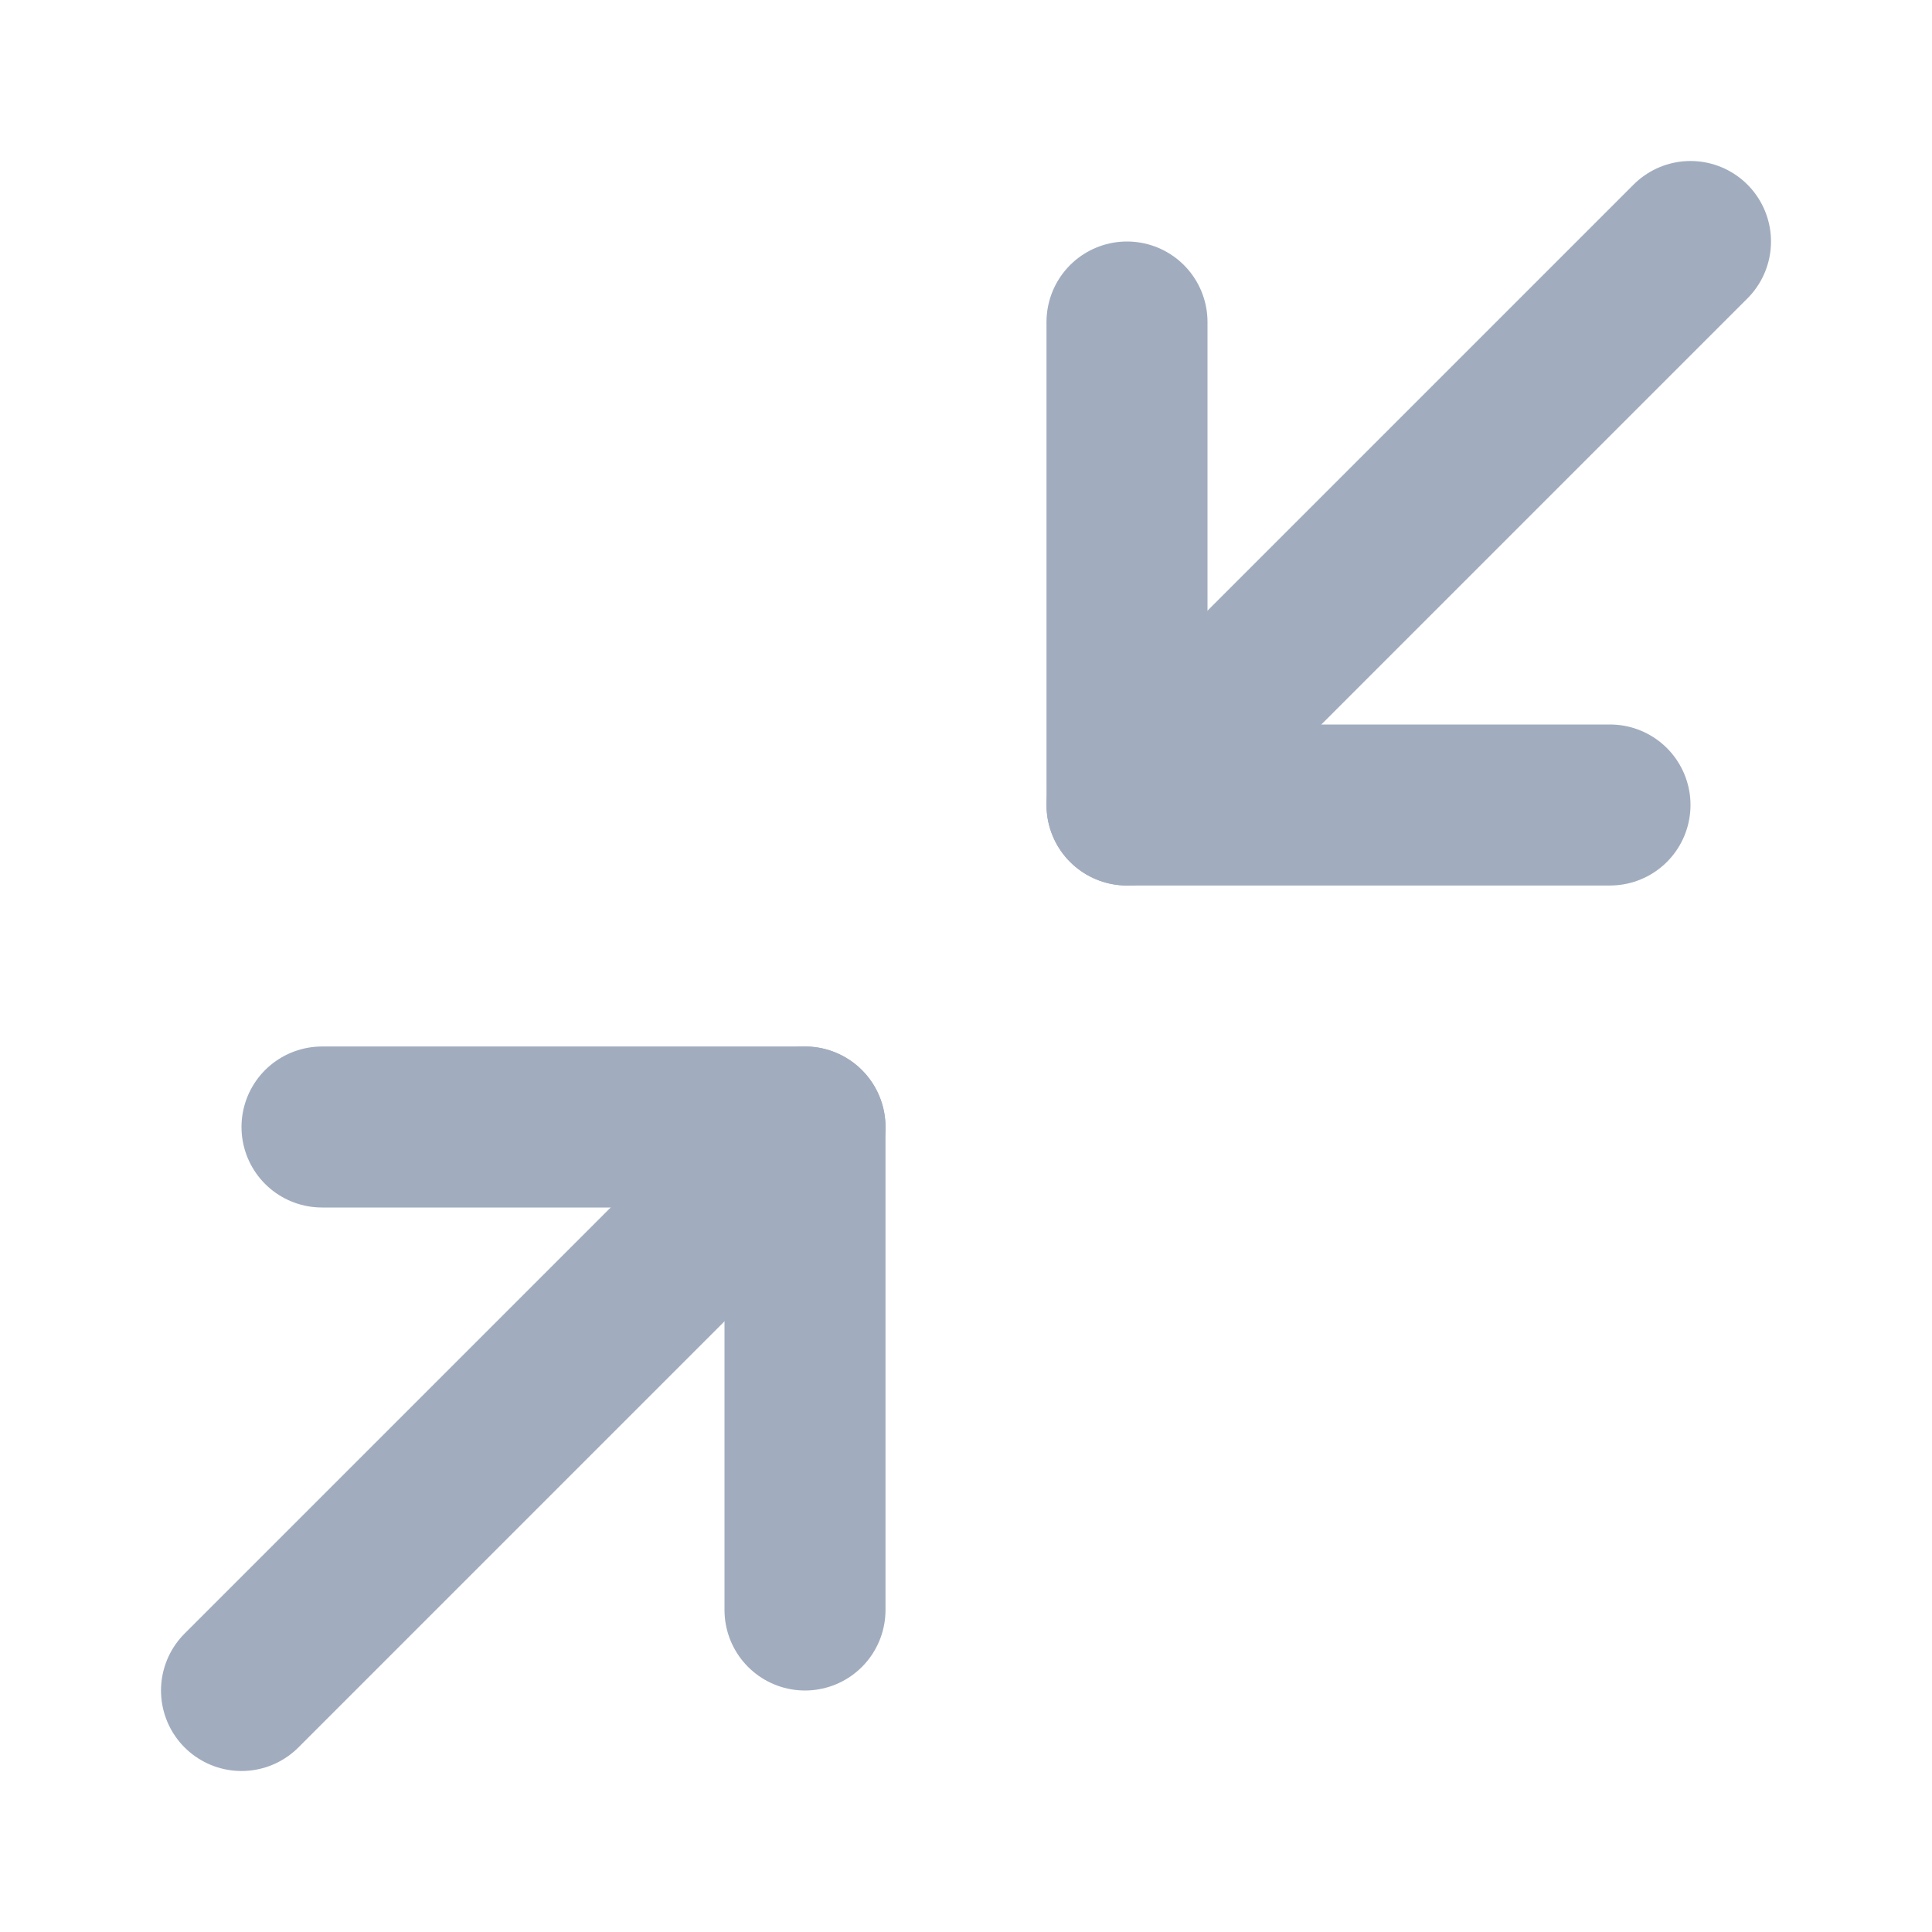
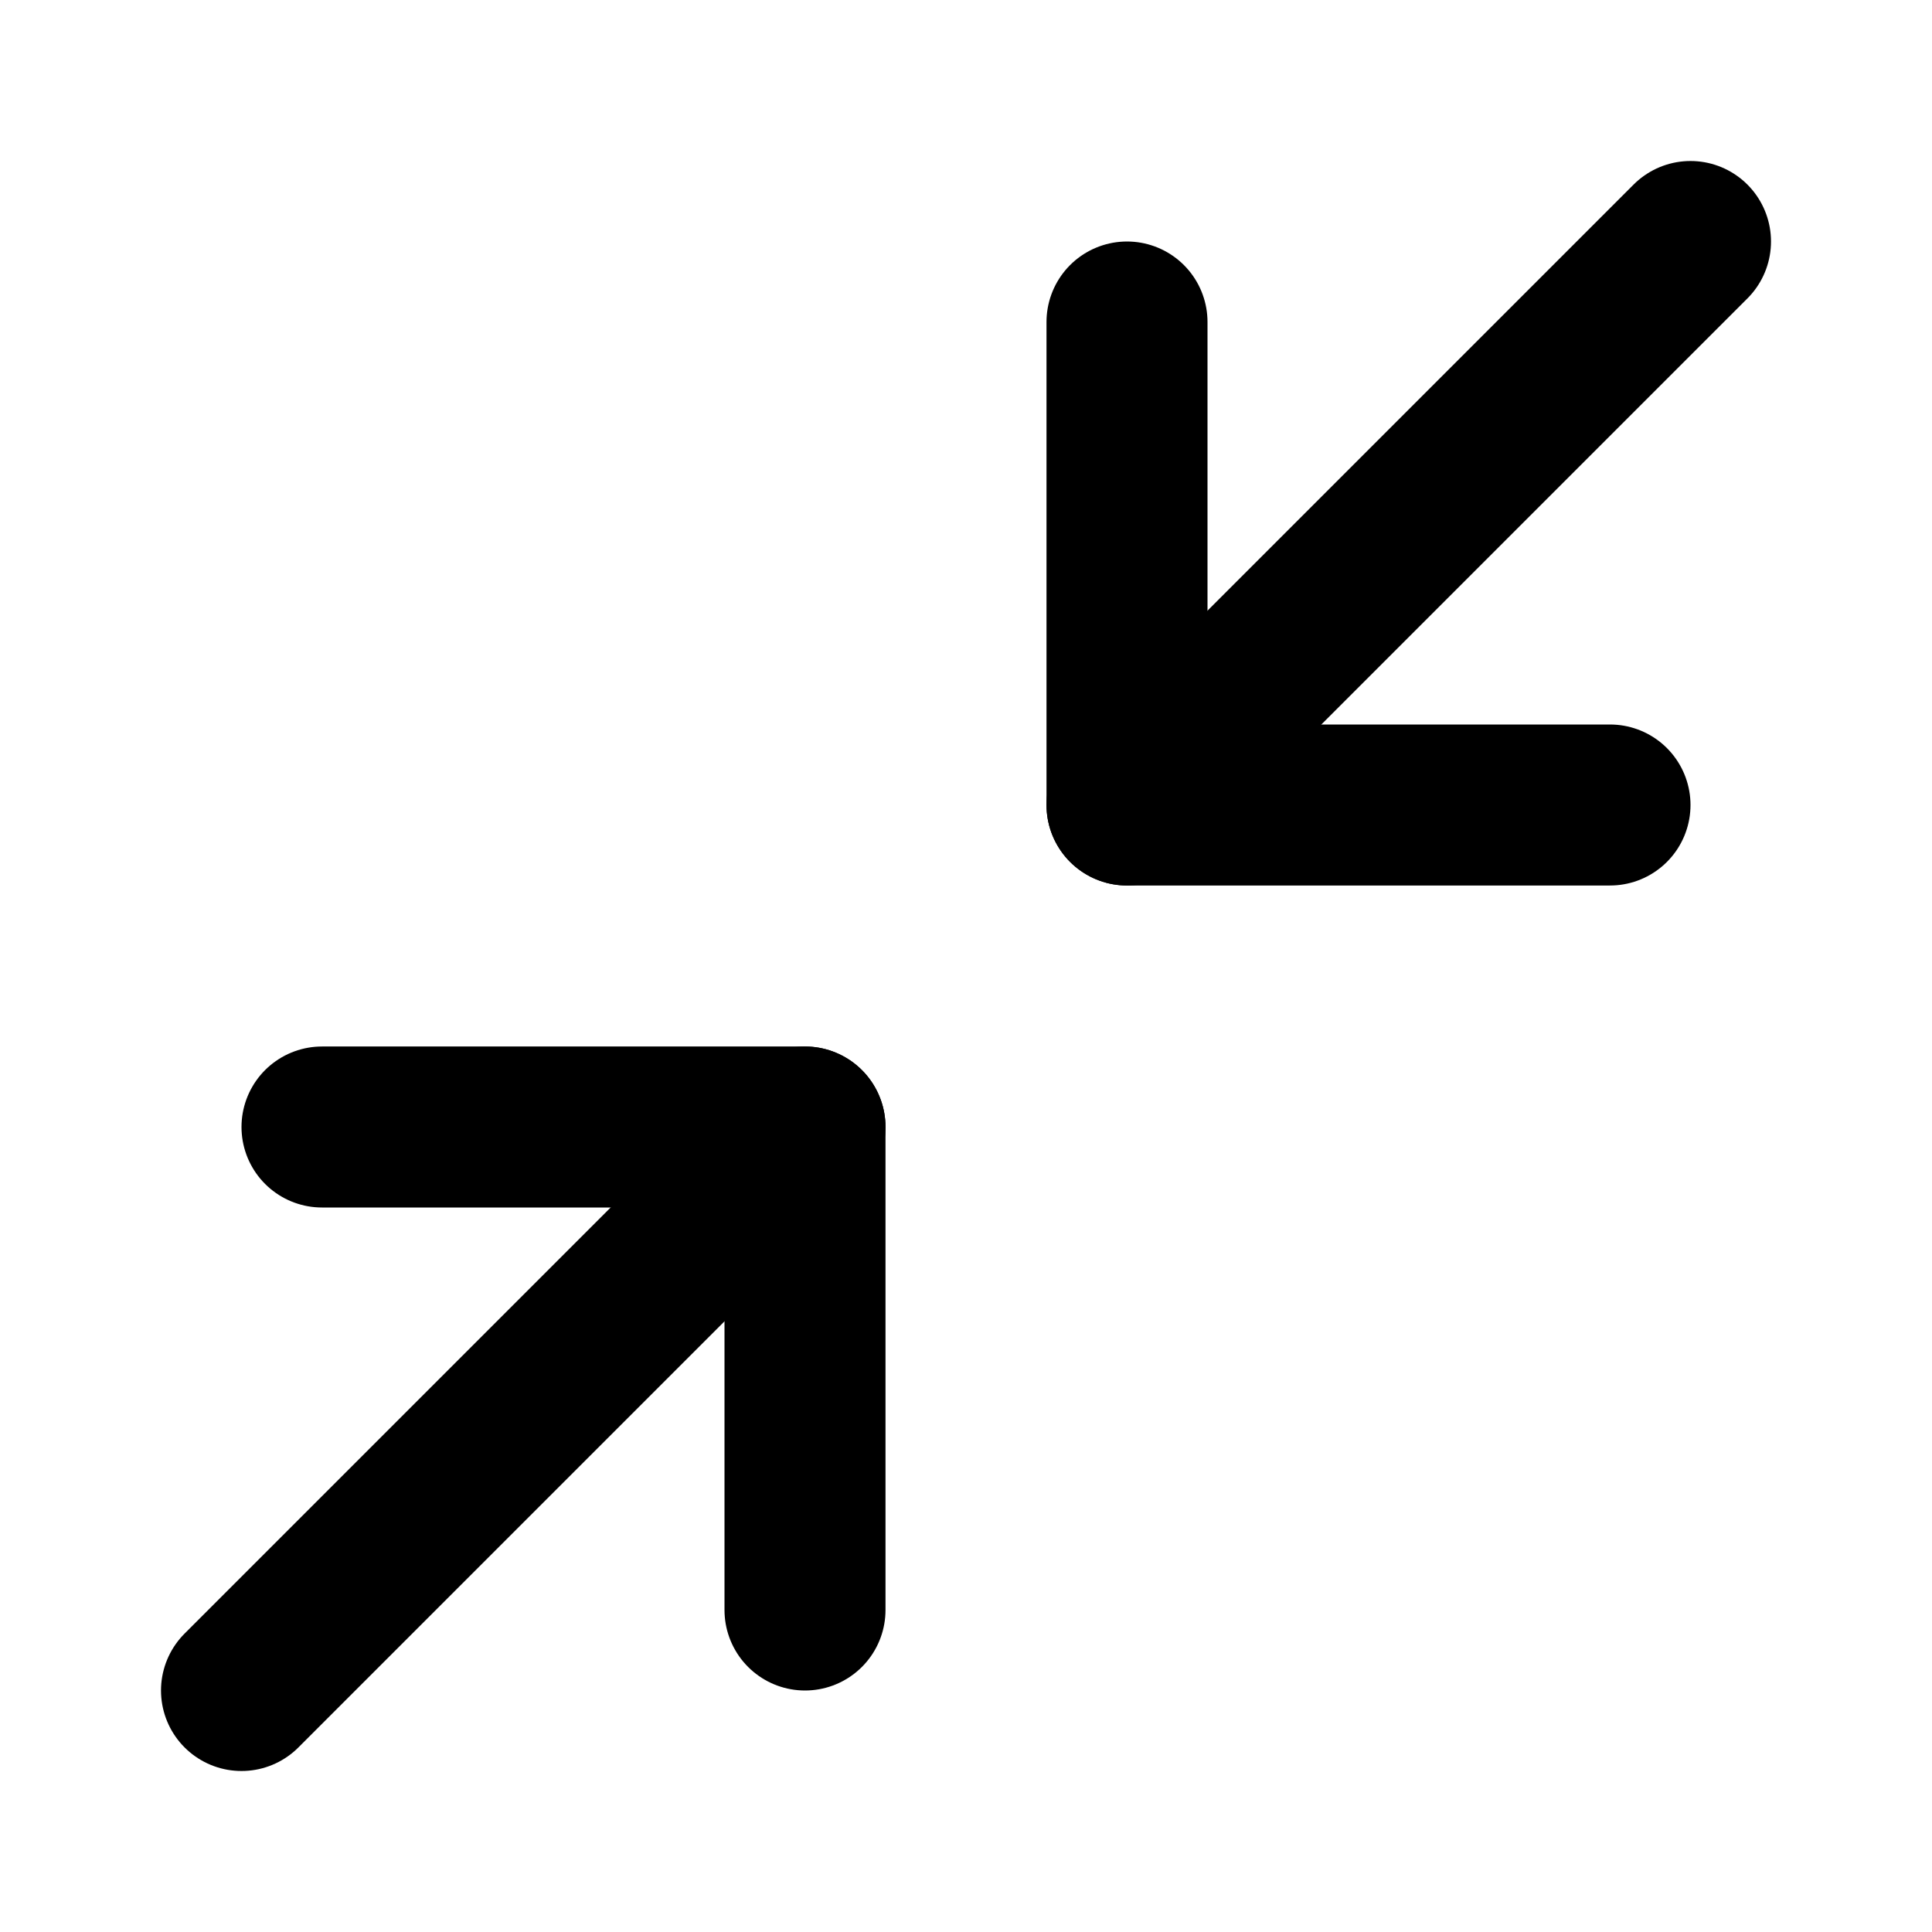
- <svg xmlns="http://www.w3.org/2000/svg" width="24" height="24" viewBox="0 0 24 24" fill="none" stroke="#A1ADBE" stroke-width="2" stroke-linecap="round" stroke-linejoin="round">
+ <svg xmlns="http://www.w3.org/2000/svg" width="24" height="24" viewBox="0 0 24 24" fill="none" stroke="currentColor" stroke-width="2" stroke-linecap="round" stroke-linejoin="round">
  <polyline points="4 14 10 14 10 20" />
  <polyline points="20 10 14 10 14 4" />
  <line x1="14" y1="10" x2="21" y2="3" />
  <line x1="3" y1="21" x2="10" y2="14" />
</svg>
